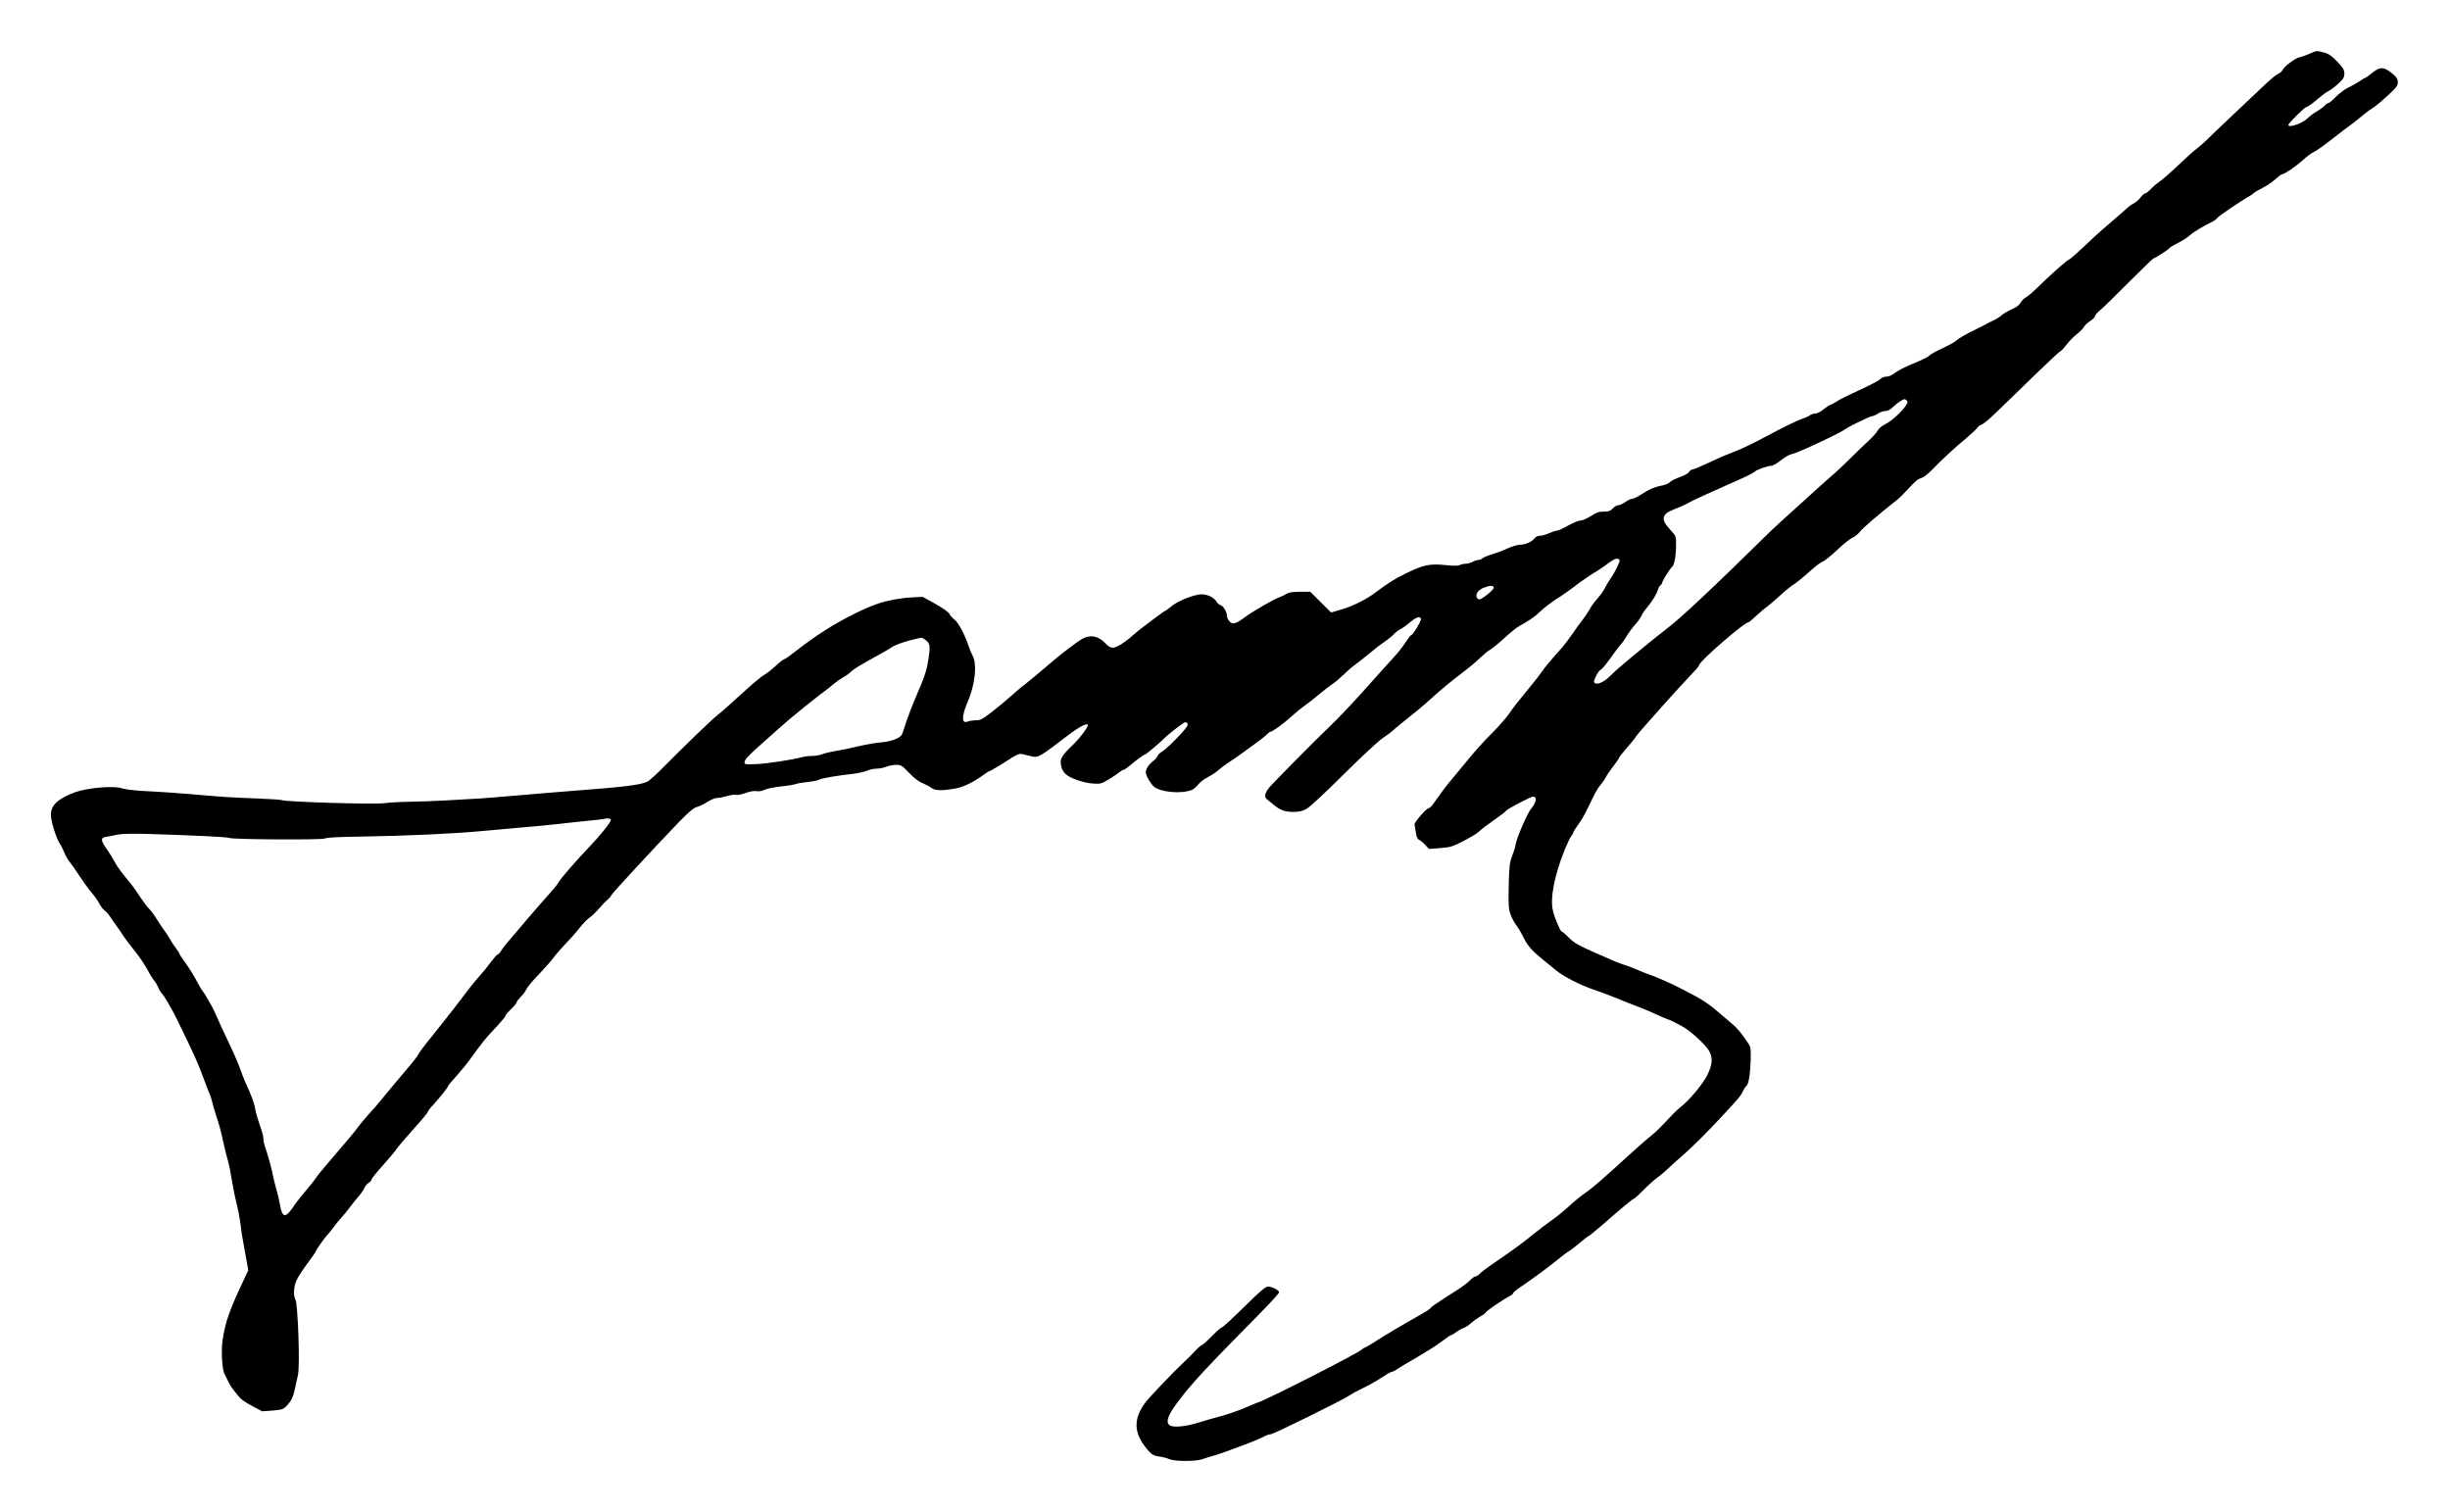
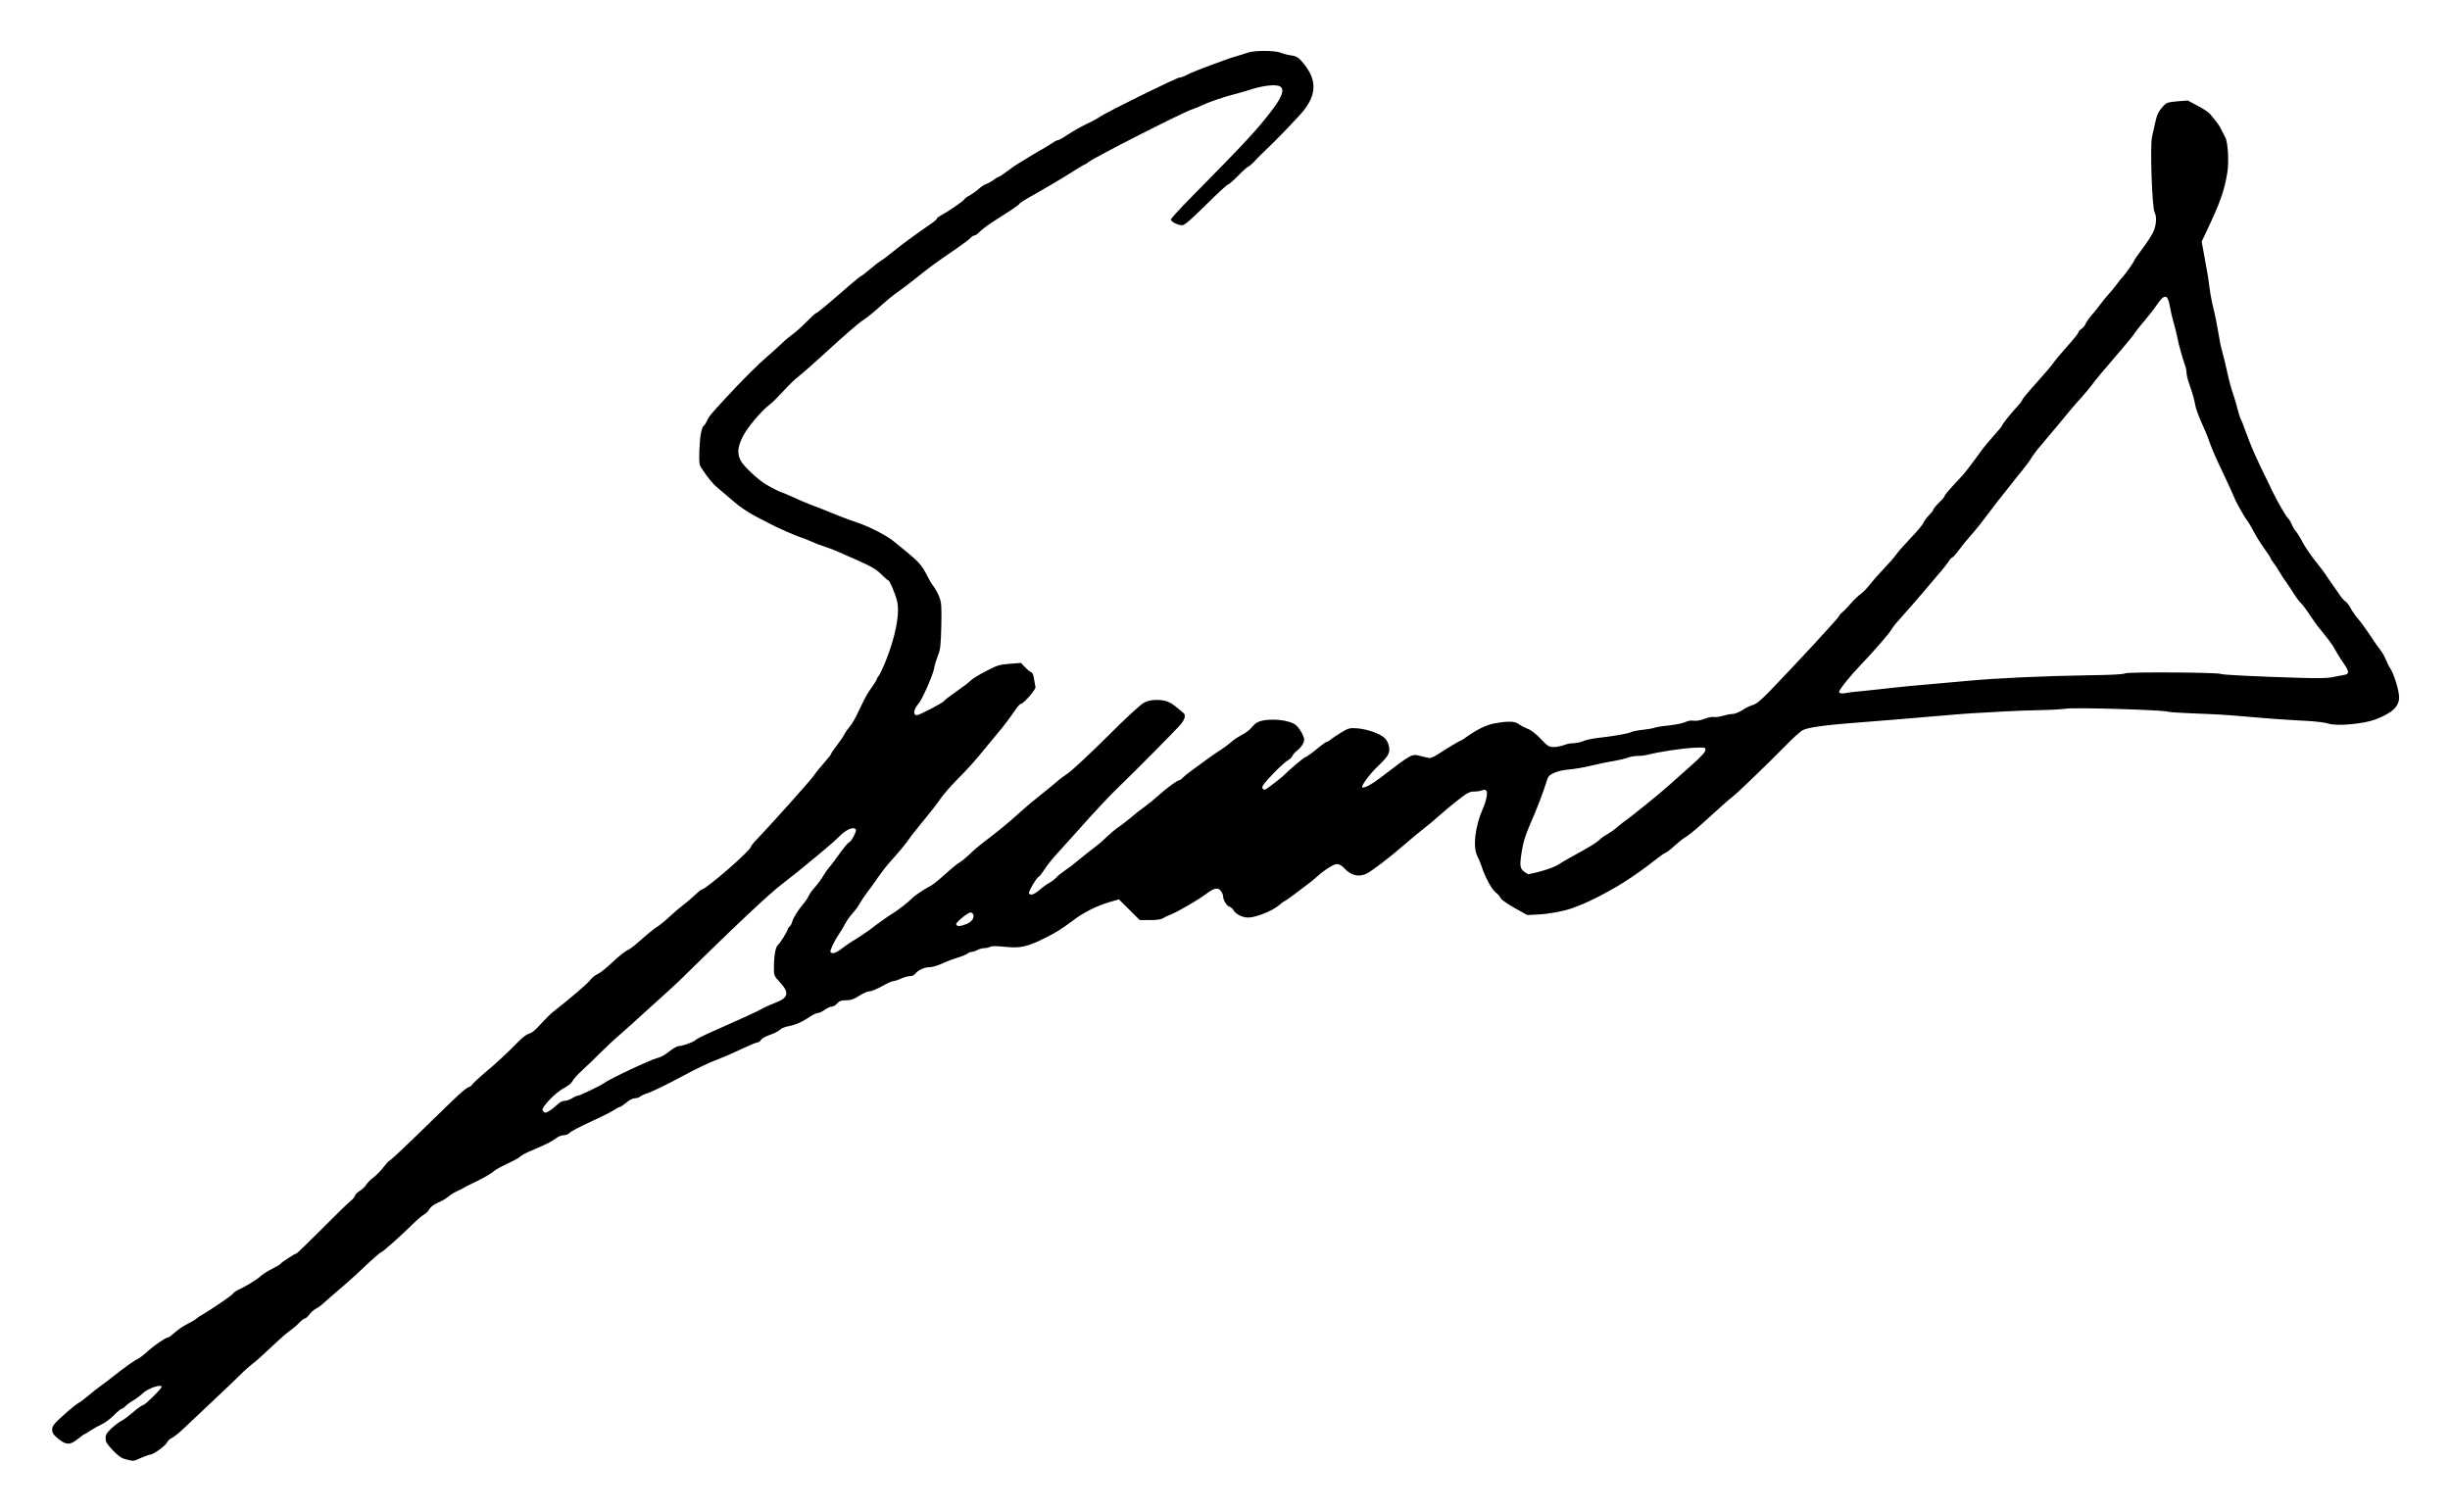
<svg xmlns="http://www.w3.org/2000/svg" viewBox="0 0 1925 1188" width="1925" height="1188">
-   <g transform="translate(0,1188) scale(0.1,-0.1)" fill="currentColor" stroke="none">
+   <g transform="translate(1925,0) scale(-0.1,0.1)" fill="currentColor" stroke="none">
    <path d="M18140 11455 c-30 -13 -62 -24 -70 -25 -25 0 -120 -69 -132 -95 -6 -13 -23 -29 -37 -35 -15 -6 -56 -39 -92 -73 -36 -34 -139 -132 -230 -217 -90 -85 -189 -179 -219 -209 -30 -31 -74 -69 -96 -86 -23 -16 -90 -77 -150 -134 -60 -57 -125 -114 -144 -126 -19 -13 -51 -39 -69 -59 -19 -20 -40 -36 -47 -36 -7 0 -22 -14 -34 -30 -12 -17 -36 -38 -53 -47 -18 -9 -44 -28 -58 -42 -15 -14 -64 -57 -110 -96 -46 -38 -113 -98 -149 -131 -131 -124 -187 -174 -195 -174 -10 0 -158 -132 -244 -217 -35 -35 -76 -70 -92 -79 -16 -8 -35 -27 -43 -43 -10 -18 -33 -36 -68 -51 -29 -12 -64 -33 -78 -45 -14 -13 -45 -33 -70 -44 -25 -12 -52 -25 -60 -31 -8 -5 -44 -23 -80 -40 -75 -36 -131 -69 -157 -92 -10 -9 -56 -34 -103 -56 -47 -21 -91 -46 -98 -54 -7 -9 -47 -30 -90 -48 -121 -51 -145 -63 -202 -103 -13 -9 -37 -17 -52 -17 -15 0 -36 -9 -46 -20 -10 -11 -83 -49 -162 -85 -79 -36 -160 -76 -180 -90 -20 -14 -41 -25 -47 -25 -6 0 -30 -16 -53 -35 -24 -20 -53 -35 -68 -35 -14 0 -33 -6 -41 -13 -9 -7 -34 -19 -56 -26 -43 -14 -153 -68 -280 -136 -110 -59 -198 -102 -275 -131 -72 -28 -85 -34 -213 -93 -49 -23 -95 -41 -103 -41 -7 0 -18 -9 -23 -19 -6 -10 -37 -28 -70 -39 -32 -11 -68 -29 -79 -40 -11 -11 -39 -23 -62 -27 -56 -10 -104 -30 -166 -71 -28 -19 -60 -34 -71 -34 -10 0 -34 -11 -53 -25 -19 -14 -43 -25 -55 -25 -12 0 -31 -11 -43 -25 -18 -20 -31 -25 -70 -25 -38 0 -59 -7 -102 -35 -30 -19 -66 -35 -81 -35 -15 0 -59 -18 -98 -40 -39 -22 -78 -40 -88 -40 -10 0 -38 -9 -62 -20 -24 -11 -56 -20 -72 -20 -16 0 -33 -8 -41 -19 -19 -27 -72 -51 -112 -51 -20 0 -64 -13 -100 -29 -35 -17 -90 -37 -123 -47 -32 -9 -65 -23 -74 -30 -8 -8 -24 -14 -35 -14 -10 -1 -30 -7 -44 -15 -14 -8 -38 -14 -53 -15 -16 0 -37 -4 -47 -10 -12 -7 -51 -7 -117 0 -119 12 -172 1 -307 -66 -92 -45 -136 -73 -236 -148 -76 -57 -180 -109 -273 -136 l-78 -23 -82 81 -82 82 -80 0 c-50 0 -88 -5 -100 -13 -11 -7 -36 -20 -55 -27 -63 -24 -224 -118 -290 -168 -60 -45 -89 -51 -112 -22 -10 12 -18 31 -18 42 0 30 -28 76 -50 83 -11 3 -25 15 -31 26 -17 32 -70 59 -117 59 -58 0 -189 -52 -239 -95 -23 -19 -44 -35 -48 -35 -3 0 -40 -26 -81 -57 -42 -32 -90 -68 -107 -81 -18 -13 -45 -36 -62 -51 -59 -54 -133 -101 -160 -101 -18 0 -38 11 -59 34 -54 60 -124 72 -188 33 -39 -24 -148 -106 -213 -161 -150 -128 -195 -165 -235 -196 -25 -18 -72 -59 -106 -89 -34 -31 -100 -86 -148 -123 -73 -57 -93 -68 -126 -68 -21 0 -50 -4 -64 -9 -17 -7 -27 -6 -34 2 -13 15 -1 77 26 139 63 142 82 307 43 378 -10 19 -24 53 -31 75 -28 86 -81 185 -111 207 -17 13 -35 33 -39 44 -5 13 -50 44 -109 78 l-101 56 -83 -4 c-79 -3 -199 -25 -262 -47 -80 -29 -110 -42 -182 -77 -170 -84 -307 -171 -478 -304 -40 -32 -78 -58 -83 -58 -6 0 -37 -24 -69 -54 -32 -29 -71 -60 -88 -69 -16 -8 -73 -54 -125 -101 -52 -47 -122 -110 -155 -140 -33 -30 -73 -65 -90 -77 -36 -27 -258 -241 -410 -395 -60 -62 -123 -119 -140 -127 -53 -25 -190 -42 -580 -71 -110 -9 -279 -22 -375 -31 -192 -17 -378 -32 -425 -33 -16 -1 -102 -6 -190 -11 -88 -5 -221 -10 -295 -11 -74 -1 -164 -6 -199 -11 -77 -12 -785 10 -808 24 -5 3 -84 8 -178 12 -204 8 -262 11 -425 25 -188 17 -351 28 -490 35 -69 4 -141 13 -161 20 -61 23 -274 5 -371 -31 -134 -51 -188 -101 -188 -176 0 -53 41 -184 71 -229 10 -14 25 -45 35 -70 10 -24 29 -58 43 -74 14 -17 49 -66 76 -109 28 -42 69 -100 92 -127 24 -27 52 -67 63 -89 11 -21 29 -45 41 -54 12 -8 30 -27 40 -43 10 -15 34 -50 54 -78 20 -27 47 -67 61 -89 14 -21 52 -71 84 -110 32 -40 75 -103 96 -141 20 -39 45 -79 55 -90 10 -11 25 -36 33 -56 8 -20 22 -41 30 -48 14 -12 75 -118 114 -196 150 -307 162 -335 222 -496 15 -43 31 -83 36 -90 4 -7 13 -36 20 -63 7 -28 21 -78 32 -111 25 -75 37 -120 58 -215 9 -41 23 -100 32 -130 14 -52 19 -76 42 -210 5 -30 14 -73 19 -95 22 -90 33 -144 42 -215 5 -41 13 -97 19 -125 5 -27 16 -90 25 -138 l16 -89 -31 -65 c-116 -245 -148 -336 -171 -481 -13 -86 -4 -238 17 -273 7 -13 21 -40 30 -59 15 -32 30 -53 87 -122 12 -14 57 -45 100 -67 l77 -41 82 6 c75 7 85 10 111 38 38 41 51 69 66 141 7 33 17 78 22 100 17 68 0 556 -20 594 -19 34 -13 108 13 159 13 26 51 84 85 129 34 45 61 85 61 88 0 8 69 107 88 127 10 9 33 38 52 64 19 26 49 62 65 79 17 18 46 54 65 80 19 26 51 66 71 88 20 23 39 52 43 64 4 11 18 28 31 37 14 9 25 22 25 29 0 6 39 55 86 107 47 52 96 111 109 130 12 19 73 90 134 158 61 67 111 127 111 133 0 6 21 34 48 62 54 60 112 133 112 142 0 4 30 41 68 82 37 42 81 95 97 118 59 83 118 160 145 190 107 115 140 153 140 161 0 6 20 30 45 54 25 24 45 49 45 55 0 6 14 24 31 41 17 16 37 43 44 59 7 17 52 71 100 120 47 50 100 109 116 132 17 24 58 71 92 106 34 35 85 92 112 127 28 35 63 71 78 80 15 10 48 41 73 70 25 29 56 62 70 72 13 11 24 24 24 29 0 10 345 383 541 586 74 76 109 105 137 113 20 5 57 23 82 40 25 16 59 30 75 30 17 0 52 7 79 15 27 8 58 12 70 9 13 -3 46 4 75 15 32 12 65 18 85 14 20 -3 45 1 64 11 17 9 74 20 125 26 52 5 106 14 119 19 13 5 55 12 93 16 39 4 79 12 90 18 22 12 145 33 265 46 41 5 92 16 112 25 21 9 55 16 76 16 22 0 56 7 75 15 20 8 55 15 78 15 38 0 47 -5 103 -64 39 -41 77 -70 105 -80 24 -10 55 -26 69 -37 29 -22 83 -24 188 -5 67 12 142 49 230 113 17 13 34 23 38 23 6 0 93 52 186 112 27 17 53 27 65 24 11 -2 39 -9 63 -15 71 -18 63 -23 322 175 68 51 126 81 137 70 10 -9 -60 -105 -117 -159 -88 -84 -102 -108 -94 -158 5 -29 17 -53 36 -71 37 -34 137 -69 215 -75 58 -4 67 -2 125 33 35 21 72 46 84 56 11 10 25 18 31 18 5 0 30 17 54 37 49 42 105 83 114 83 8 0 135 108 160 135 18 20 121 100 151 118 7 4 17 1 23 -7 9 -11 0 -26 -41 -72 -71 -78 -127 -131 -161 -152 -15 -9 -29 -24 -32 -33 -3 -10 -21 -29 -39 -43 -18 -13 -39 -39 -46 -56 -11 -28 -10 -36 8 -74 12 -23 32 -52 46 -65 48 -45 214 -62 298 -29 15 5 39 25 53 44 14 18 49 45 78 59 28 15 66 39 82 55 17 15 55 44 85 63 30 19 78 52 107 74 28 21 78 57 111 81 32 23 67 51 77 62 10 11 22 20 27 20 16 0 101 62 165 120 35 32 82 70 105 86 24 16 74 55 111 87 37 31 85 68 105 81 20 13 59 46 86 72 27 27 68 63 91 79 23 17 76 58 118 93 41 35 95 76 118 91 24 16 55 40 69 56 14 15 39 34 55 42 17 9 51 33 76 55 45 38 72 47 84 28 7 -11 -63 -130 -76 -130 -5 0 -25 -26 -45 -57 -20 -32 -66 -90 -103 -129 -36 -39 -106 -117 -156 -173 -122 -139 -268 -294 -339 -361 -95 -90 -438 -436 -473 -478 -34 -41 -42 -74 -20 -91 6 -6 28 -23 47 -39 57 -48 94 -62 160 -62 44 0 73 6 104 23 26 14 147 126 292 271 137 136 274 263 304 283 30 20 69 49 85 64 17 15 69 59 117 96 48 37 128 104 176 148 97 87 161 140 273 225 40 30 94 76 120 102 27 26 61 54 76 62 15 8 67 50 114 93 47 43 99 85 115 93 56 29 129 78 149 100 23 25 122 102 154 119 20 11 132 91 176 126 22 17 100 69 149 98 17 11 51 34 75 53 45 34 75 43 86 24 6 -10 -32 -90 -70 -145 -11 -16 -25 -39 -31 -50 -28 -53 -42 -73 -76 -112 -20 -22 -46 -58 -57 -80 -12 -21 -37 -58 -56 -83 -20 -25 -57 -76 -83 -115 -27 -38 -63 -86 -80 -105 -79 -88 -134 -153 -157 -187 -14 -21 -44 -61 -68 -89 -127 -155 -157 -194 -191 -244 -21 -30 -79 -96 -129 -147 -84 -84 -130 -135 -242 -272 -22 -27 -58 -71 -80 -97 -39 -45 -88 -111 -140 -186 -14 -21 -31 -38 -38 -38 -19 0 -117 -113 -113 -130 2 -8 7 -37 11 -63 4 -32 12 -50 23 -55 9 -3 31 -21 49 -40 l31 -33 89 7 c79 6 98 12 183 56 52 27 106 59 120 73 26 24 45 39 148 112 33 23 62 46 64 51 4 12 195 112 214 112 33 0 26 -47 -16 -95 -27 -31 -112 -225 -120 -275 -4 -25 -18 -70 -30 -100 -19 -48 -22 -78 -26 -233 -3 -160 -1 -183 17 -229 11 -28 31 -64 43 -79 13 -15 38 -58 56 -94 33 -69 69 -108 162 -183 29 -23 71 -58 93 -76 54 -46 192 -117 290 -150 44 -15 114 -40 155 -57 94 -39 149 -60 225 -89 33 -13 92 -38 132 -57 40 -18 75 -33 78 -33 9 0 84 -38 128 -64 63 -38 176 -145 197 -186 29 -57 25 -105 -15 -187 -36 -73 -146 -204 -214 -255 -20 -15 -69 -64 -110 -109 -41 -45 -92 -94 -113 -109 -21 -16 -105 -89 -186 -163 -171 -157 -285 -256 -317 -277 -45 -30 -101 -75 -160 -130 -33 -30 -86 -73 -118 -95 -32 -22 -97 -71 -145 -110 -91 -74 -159 -124 -313 -229 -52 -36 -104 -74 -114 -86 -10 -11 -24 -20 -32 -20 -8 0 -26 -13 -41 -29 -15 -16 -61 -51 -103 -78 -154 -98 -209 -135 -209 -142 0 -5 -41 -31 -148 -91 -86 -49 -182 -106 -217 -128 -66 -43 -147 -92 -153 -92 -3 0 -13 -6 -21 -14 -38 -34 -740 -391 -816 -416 -22 -7 -60 -23 -85 -35 -48 -23 -176 -67 -250 -85 -25 -6 -81 -22 -125 -36 -86 -28 -178 -41 -219 -30 -54 14 -39 76 49 191 115 152 213 257 648 698 81 82 147 155 147 162 0 17 -55 45 -88 45 -19 0 -65 -39 -187 -160 -89 -88 -167 -160 -174 -160 -6 0 -42 -31 -80 -70 -37 -38 -73 -70 -78 -70 -5 0 -28 -19 -49 -42 -22 -24 -62 -64 -89 -89 -75 -69 -266 -269 -301 -314 -106 -138 -99 -254 25 -391 23 -25 41 -34 78 -39 26 -3 63 -13 81 -21 43 -18 208 -19 259 0 21 7 58 19 83 26 25 7 68 21 95 31 168 61 268 100 301 118 21 12 47 21 58 21 22 0 575 273 621 306 17 12 64 38 105 57 42 20 106 56 144 81 37 25 73 46 80 46 7 0 30 11 49 25 20 13 56 35 79 48 24 13 57 33 74 43 17 10 58 35 90 55 33 19 84 54 114 77 30 23 59 42 64 42 5 0 23 11 40 24 17 13 42 27 56 31 14 4 42 23 62 41 20 18 52 40 70 50 18 9 37 23 41 30 8 15 130 98 184 127 18 9 33 21 33 27 0 5 28 28 63 51 96 65 223 159 291 215 34 28 72 57 85 63 12 7 51 37 86 67 36 30 67 54 71 54 3 0 43 33 89 72 178 155 254 218 262 218 5 0 40 32 78 71 39 39 86 81 105 94 19 13 60 47 90 76 30 29 80 74 110 99 67 57 207 196 317 316 128 138 141 154 158 190 8 18 20 36 25 39 18 11 31 85 35 194 3 93 1 113 -15 137 -54 82 -90 126 -135 163 -27 23 -84 70 -125 106 -42 37 -114 85 -165 111 -49 26 -101 53 -115 60 -54 29 -197 92 -235 104 -22 7 -63 23 -92 36 -28 13 -78 32 -110 42 -64 22 -71 25 -258 108 -103 46 -140 67 -178 106 -26 26 -51 48 -56 48 -11 0 -57 108 -70 166 -23 98 14 283 96 484 20 47 41 92 49 101 8 8 14 19 14 23 0 4 8 19 18 34 10 15 32 47 49 72 16 25 49 88 73 140 23 52 55 109 70 125 15 17 35 45 45 64 9 19 37 59 61 90 24 31 44 60 44 65 0 4 26 38 59 75 32 36 67 80 77 96 18 29 343 392 446 499 27 27 48 54 48 59 0 29 355 337 387 337 5 0 34 24 64 53 31 29 68 60 83 70 14 10 57 46 94 80 37 35 81 71 97 82 35 21 96 71 167 135 28 25 65 52 84 60 18 9 69 50 114 93 44 42 95 83 114 91 19 8 45 29 58 46 19 27 148 138 291 250 18 14 55 50 82 80 65 71 85 87 115 95 14 4 47 30 75 58 76 79 190 185 272 252 40 34 80 71 89 83 8 12 20 22 26 22 6 0 28 15 50 33 39 33 76 68 391 375 97 94 181 172 186 172 5 0 27 24 49 53 22 29 59 66 81 82 22 17 46 41 53 54 7 13 30 35 50 48 21 13 38 30 38 37 0 8 16 27 35 43 20 15 122 115 227 221 105 105 195 192 199 192 12 0 116 68 124 80 4 6 34 24 68 41 34 17 76 44 92 59 27 26 125 85 181 109 12 6 28 18 35 28 12 16 187 135 249 169 11 6 28 18 37 26 10 9 43 28 73 43 30 15 74 45 97 66 24 22 47 39 53 39 18 0 110 63 164 112 28 26 63 52 76 58 26 11 96 61 196 140 31 25 67 52 79 60 25 17 80 60 132 104 19 16 47 36 63 45 16 9 67 51 114 94 74 67 86 83 86 111 0 25 -9 39 -42 67 -66 55 -96 56 -156 9 -27 -22 -52 -40 -55 -40 -3 0 -26 -13 -50 -30 -24 -16 -64 -38 -88 -49 -24 -11 -66 -42 -94 -70 -27 -28 -54 -51 -61 -51 -6 0 -19 -9 -29 -20 -10 -11 -38 -32 -63 -46 -25 -15 -58 -40 -73 -55 -37 -38 -150 -77 -149 -51 1 14 129 142 144 142 8 0 43 25 78 55 35 30 77 62 94 70 17 8 51 34 77 58 39 36 47 50 47 79 0 29 -10 45 -57 95 -46 47 -68 62 -105 71 -59 15 -53 16 -118 -13z m-3165 -2761 c-33 -50 -111 -122 -162 -147 -28 -15 -54 -36 -61 -52 -7 -14 -40 -52 -75 -83 -34 -31 -98 -93 -142 -137 -44 -44 -111 -107 -150 -140 -38 -33 -90 -79 -115 -102 -25 -23 -103 -95 -175 -159 -71 -64 -150 -136 -175 -160 -467 -459 -717 -694 -826 -776 -67 -51 -129 -101 -288 -233 -98 -82 -112 -95 -154 -136 -55 -54 -110 -76 -127 -50 -7 12 34 91 51 98 13 5 48 49 119 148 17 23 37 49 45 57 8 8 26 34 40 58 14 24 43 64 65 89 23 25 46 58 52 72 6 15 24 42 40 60 41 48 81 113 89 143 3 14 12 30 20 37 8 6 14 15 14 20 0 13 62 113 78 125 18 13 31 86 31 175 1 64 1 66 -49 120 -74 80 -64 120 37 158 32 12 69 29 83 36 14 8 41 22 60 31 19 9 58 27 85 40 28 13 111 50 185 83 160 70 200 90 220 107 20 16 99 44 128 44 12 0 46 20 76 44 32 26 69 46 92 50 42 8 381 167 420 198 24 18 189 98 204 98 8 0 29 9 45 20 17 11 43 20 58 20 18 0 39 11 57 29 16 15 44 38 62 49 28 18 35 19 47 7 12 -12 12 -18 -4 -41z m-3238 -1431 c5 -14 -92 -93 -113 -93 -8 0 -17 7 -21 16 -11 28 14 61 59 77 48 18 69 18 75 0z m-4469 -409 c40 -28 43 -46 27 -153 -11 -75 -27 -128 -63 -213 -60 -138 -104 -253 -129 -333 -16 -55 -22 -62 -62 -81 -26 -13 -74 -24 -115 -27 -39 -3 -118 -16 -176 -30 -58 -14 -139 -31 -180 -37 -41 -7 -90 -19 -109 -26 -18 -8 -54 -14 -79 -14 -24 0 -61 -4 -81 -10 -86 -22 -264 -49 -353 -54 -95 -4 -98 -4 -98 17 0 15 33 52 106 117 59 52 141 126 183 163 69 63 303 251 355 287 11 8 38 29 58 47 20 17 52 39 70 49 18 9 47 29 63 45 27 25 60 45 235 142 30 16 66 38 80 47 36 26 140 60 240 79 3 1 16 -6 28 -15z m-2468 -1417 c0 -17 -86 -125 -170 -212 -101 -105 -226 -250 -240 -276 -7 -13 -31 -45 -54 -70 -71 -80 -143 -162 -193 -221 -26 -31 -79 -93 -117 -138 -39 -44 -78 -94 -88 -110 -10 -17 -22 -30 -28 -30 -5 0 -28 -26 -51 -57 -23 -32 -63 -81 -88 -109 -47 -52 -83 -98 -169 -212 -26 -35 -70 -92 -97 -125 -28 -34 -59 -74 -70 -88 -11 -15 -45 -57 -76 -95 -31 -38 -62 -81 -70 -96 -8 -15 -40 -58 -72 -95 -91 -107 -199 -237 -237 -284 -19 -23 -58 -68 -86 -98 -28 -31 -64 -74 -80 -96 -27 -38 -74 -94 -249 -298 -39 -45 -79 -95 -89 -112 -11 -16 -45 -59 -76 -95 -31 -36 -76 -93 -99 -128 -59 -86 -84 -81 -101 21 -5 31 -18 86 -29 124 -11 37 -23 86 -27 108 -7 44 -46 184 -63 228 -6 16 -11 41 -11 56 0 15 -9 54 -21 87 -27 79 -39 120 -49 174 -5 25 -25 79 -44 122 -20 42 -48 109 -62 150 -27 75 -57 143 -124 283 -21 44 -50 107 -64 140 -14 33 -32 71 -40 85 -8 14 -25 43 -37 65 -12 22 -28 47 -36 56 -8 9 -30 47 -49 83 -19 37 -57 98 -84 135 -28 38 -50 72 -50 76 0 4 -12 24 -28 44 -15 20 -36 52 -46 71 -11 19 -31 51 -46 70 -14 19 -41 60 -60 90 -18 30 -43 64 -55 75 -13 11 -43 52 -69 90 -25 39 -55 81 -66 95 -87 106 -121 152 -139 188 -11 22 -39 67 -61 98 -51 73 -52 91 -2 99 20 3 60 11 89 17 35 7 122 9 265 4 327 -10 595 -23 607 -30 20 -13 730 -17 753 -5 14 8 111 13 277 15 373 6 740 23 961 44 63 6 194 18 290 26 96 8 229 20 295 28 66 8 174 19 240 26 66 6 125 13 130 15 24 8 55 4 55 -8z" />
  </g>
</svg>
